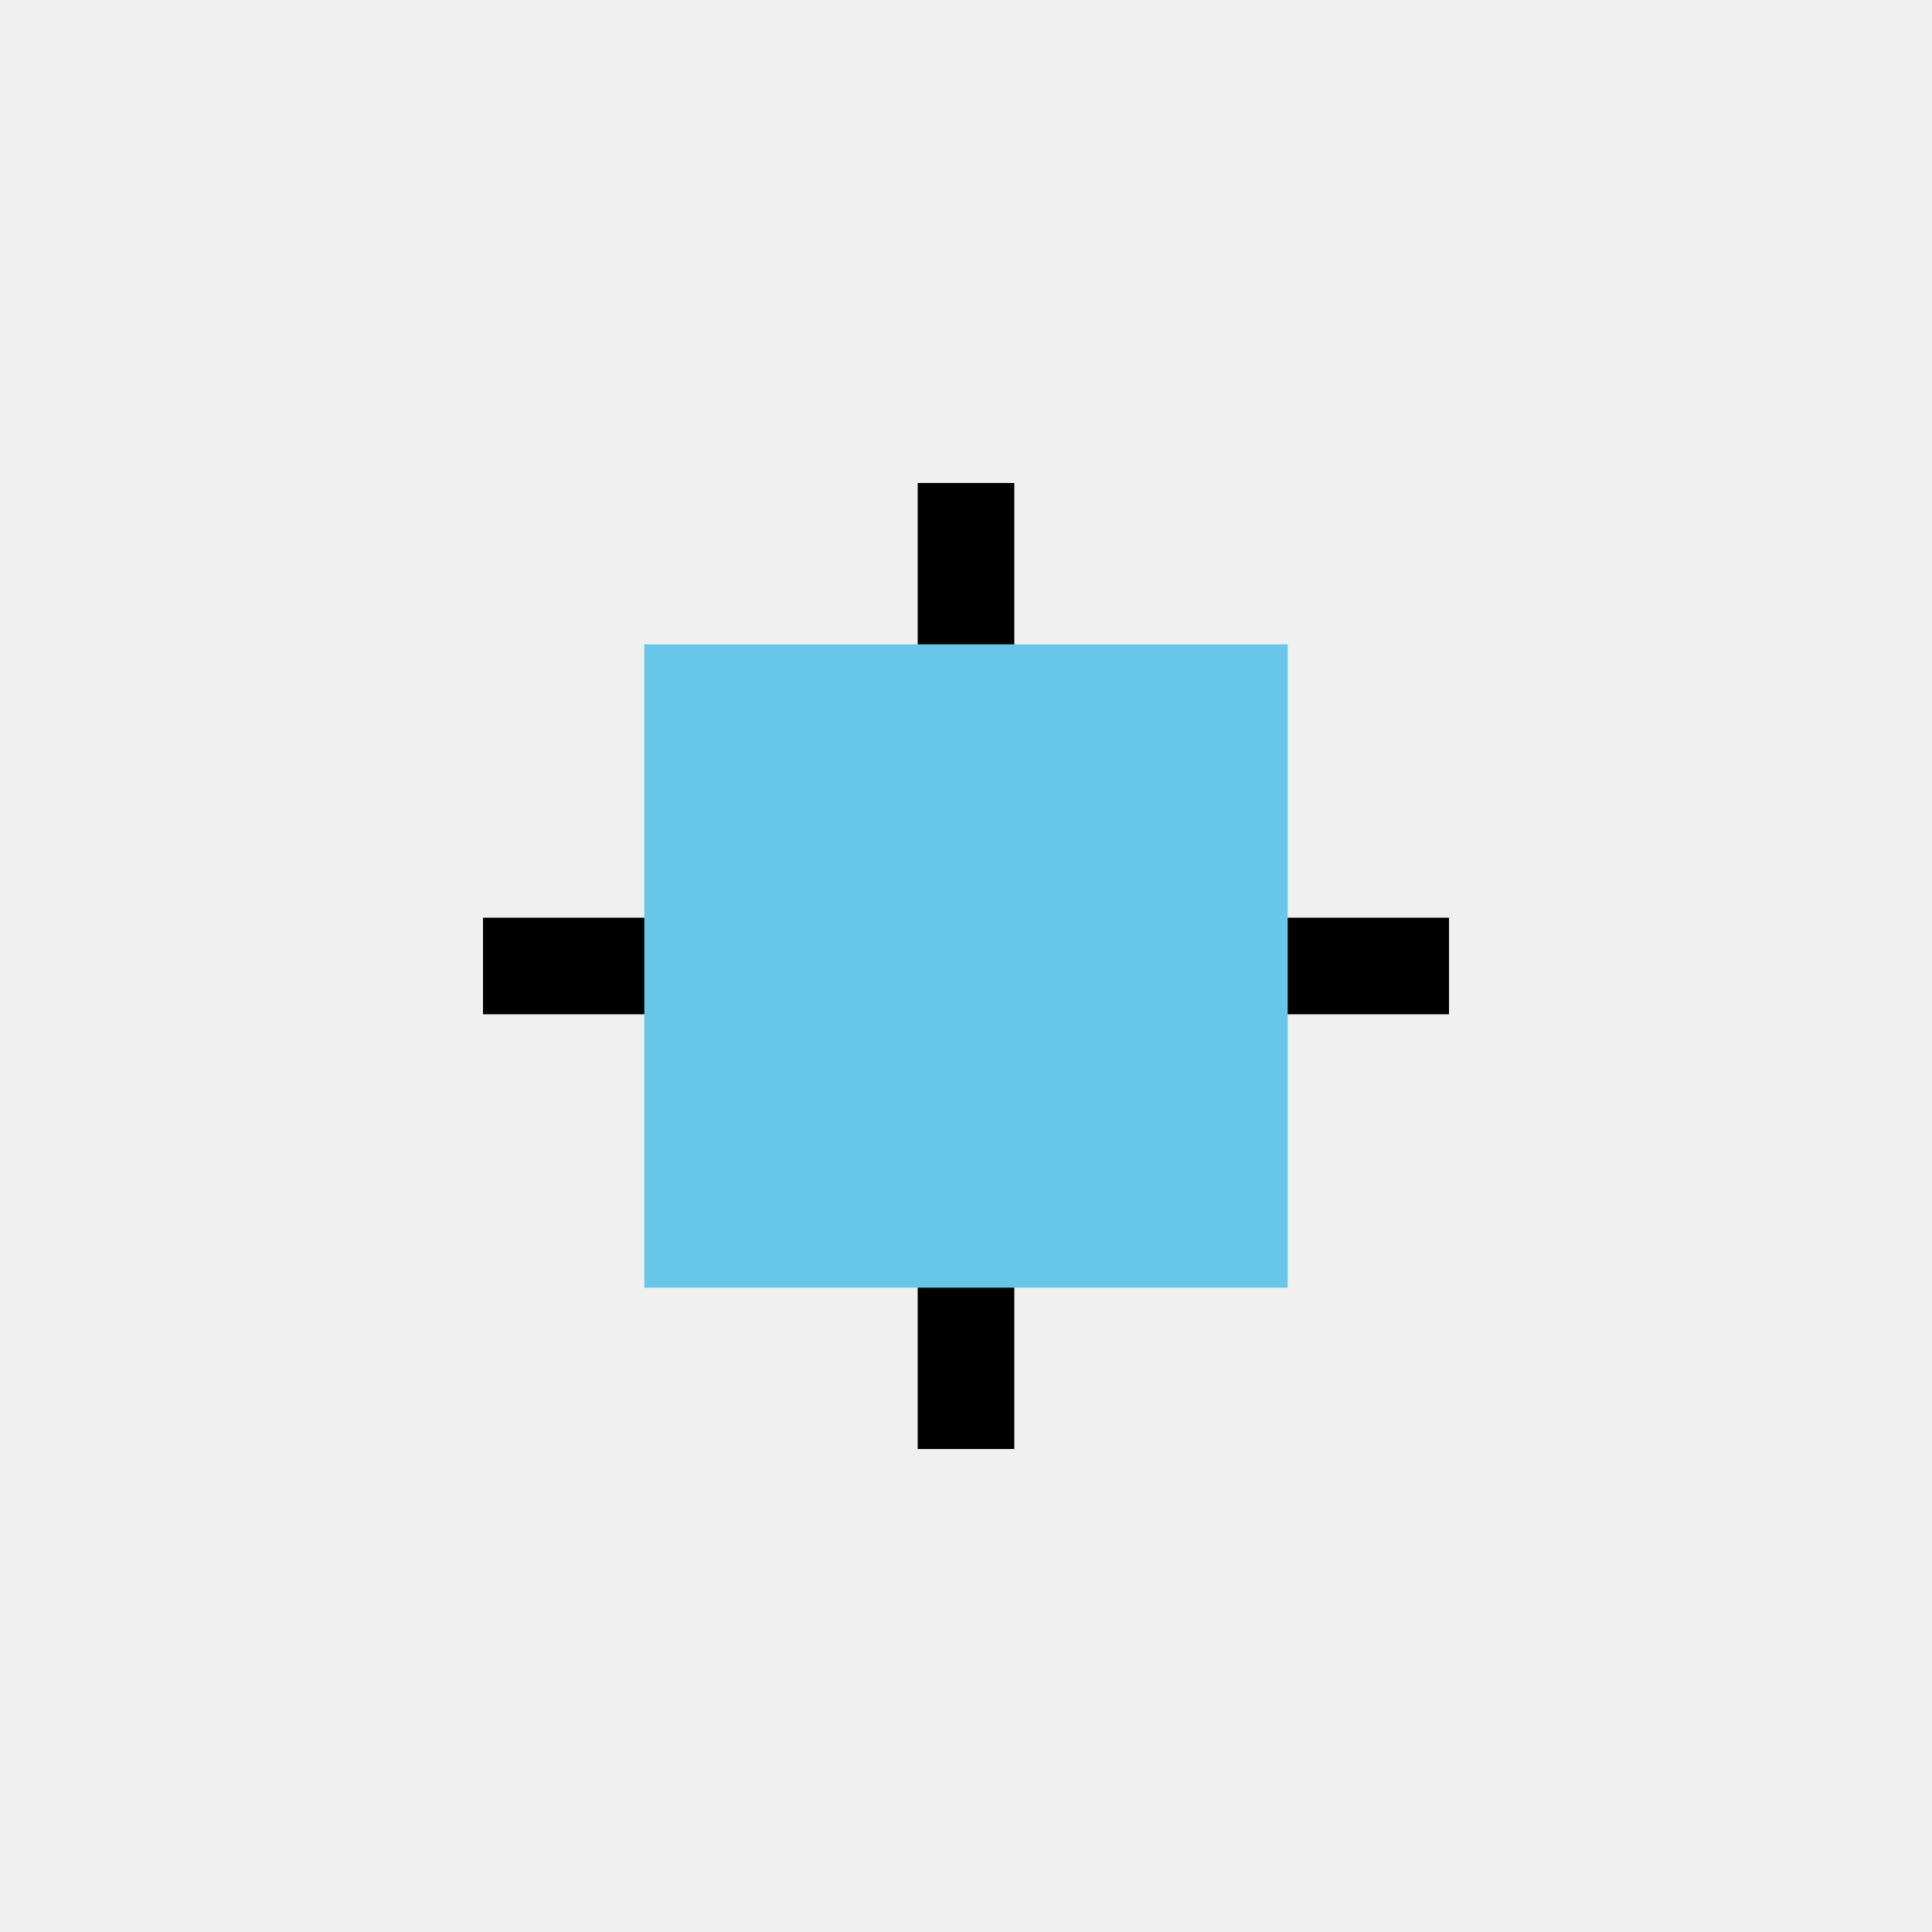
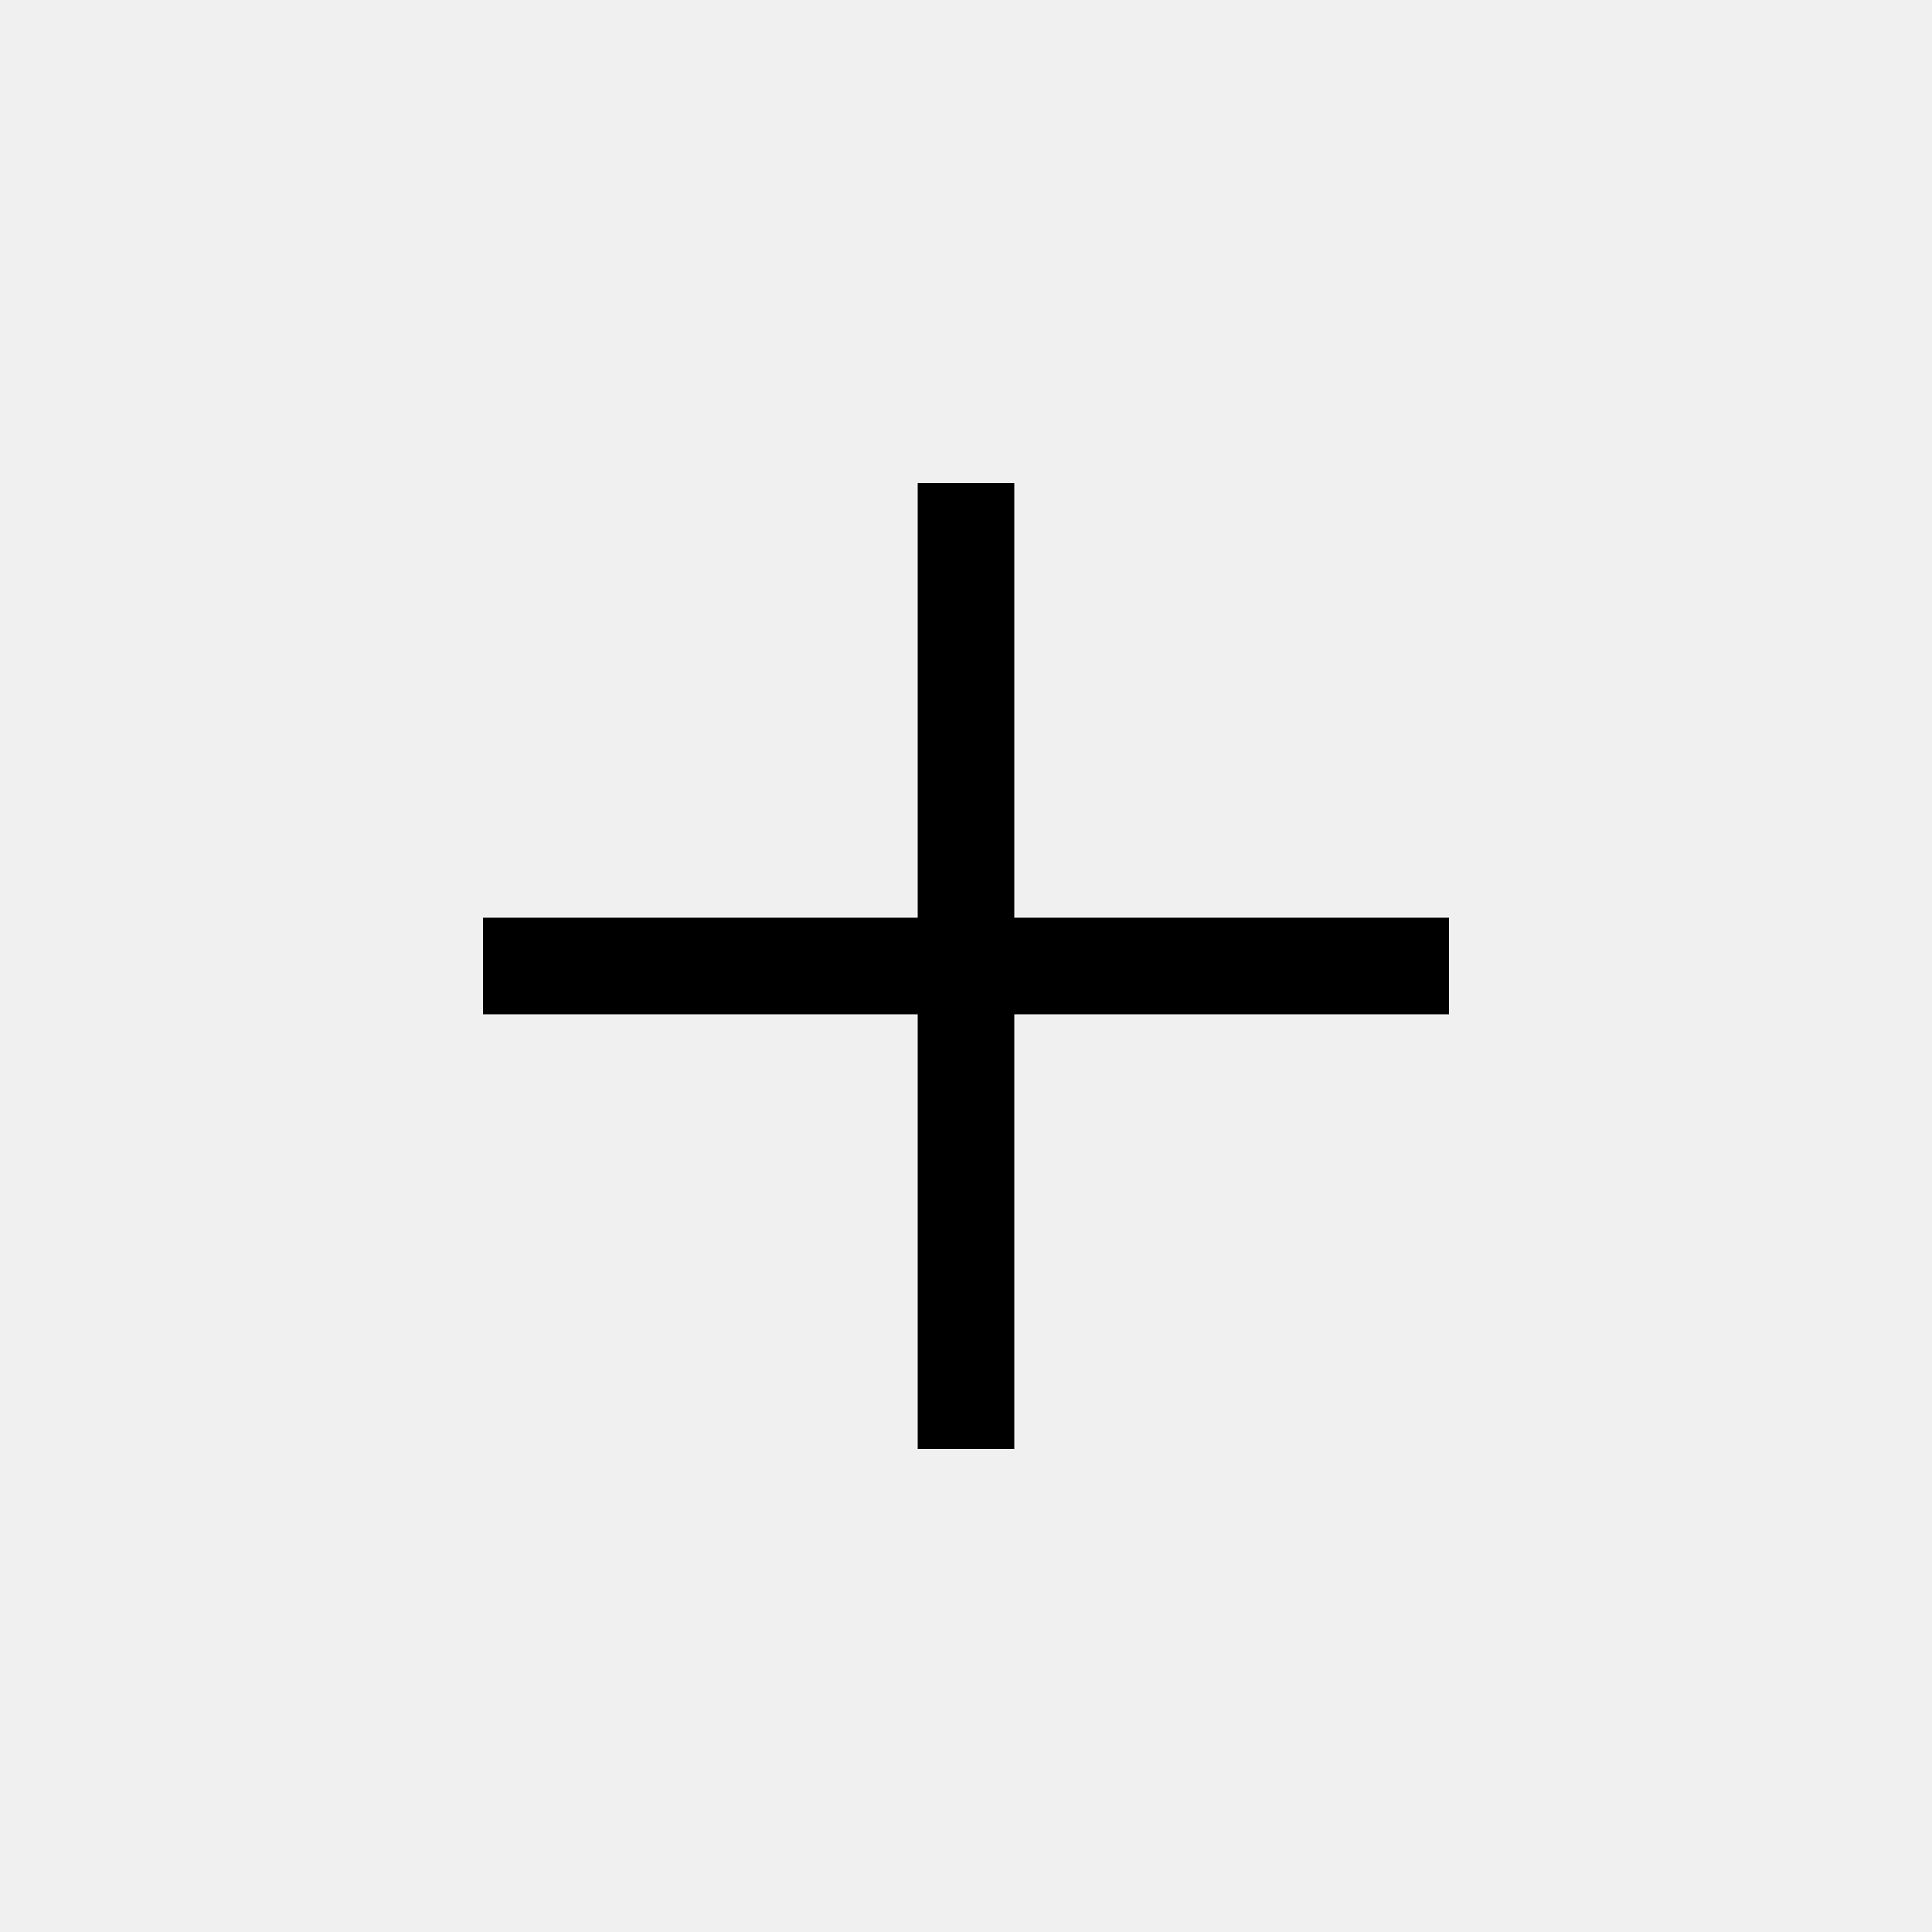
<svg xmlns="http://www.w3.org/2000/svg" viewBox="0 -1000 1000 1000" height="64" width="64">
  <g>
    <path d="M475-525V-750h50v225H750v50H525v225H475V-475H250v-50H475Z" fill="#000000" clip-path="url(#c0)" />
    <g style="isolation: isolate">
      <g mask="url(#m0)">
        <path d="M333.5-166.5v-500h500v500h-500Z" fill="#68c7e8" clip-path="url(#c0)" />
      </g>
    </g>
    <defs>
      <clipPath id="c0">
        <path d="M0,0H1000V-1000H0V0Z" />
      </clipPath>
-       <mask id="m0">
+       <mask id="m0" maskUnits="userSpaceOnUse">
        <path d="M166.5-333.5v-500h500v500h-500Z" fill="#ffffff" clip-path="url(#c0)" />
      </mask>
    </defs>
  </g>
</svg>
